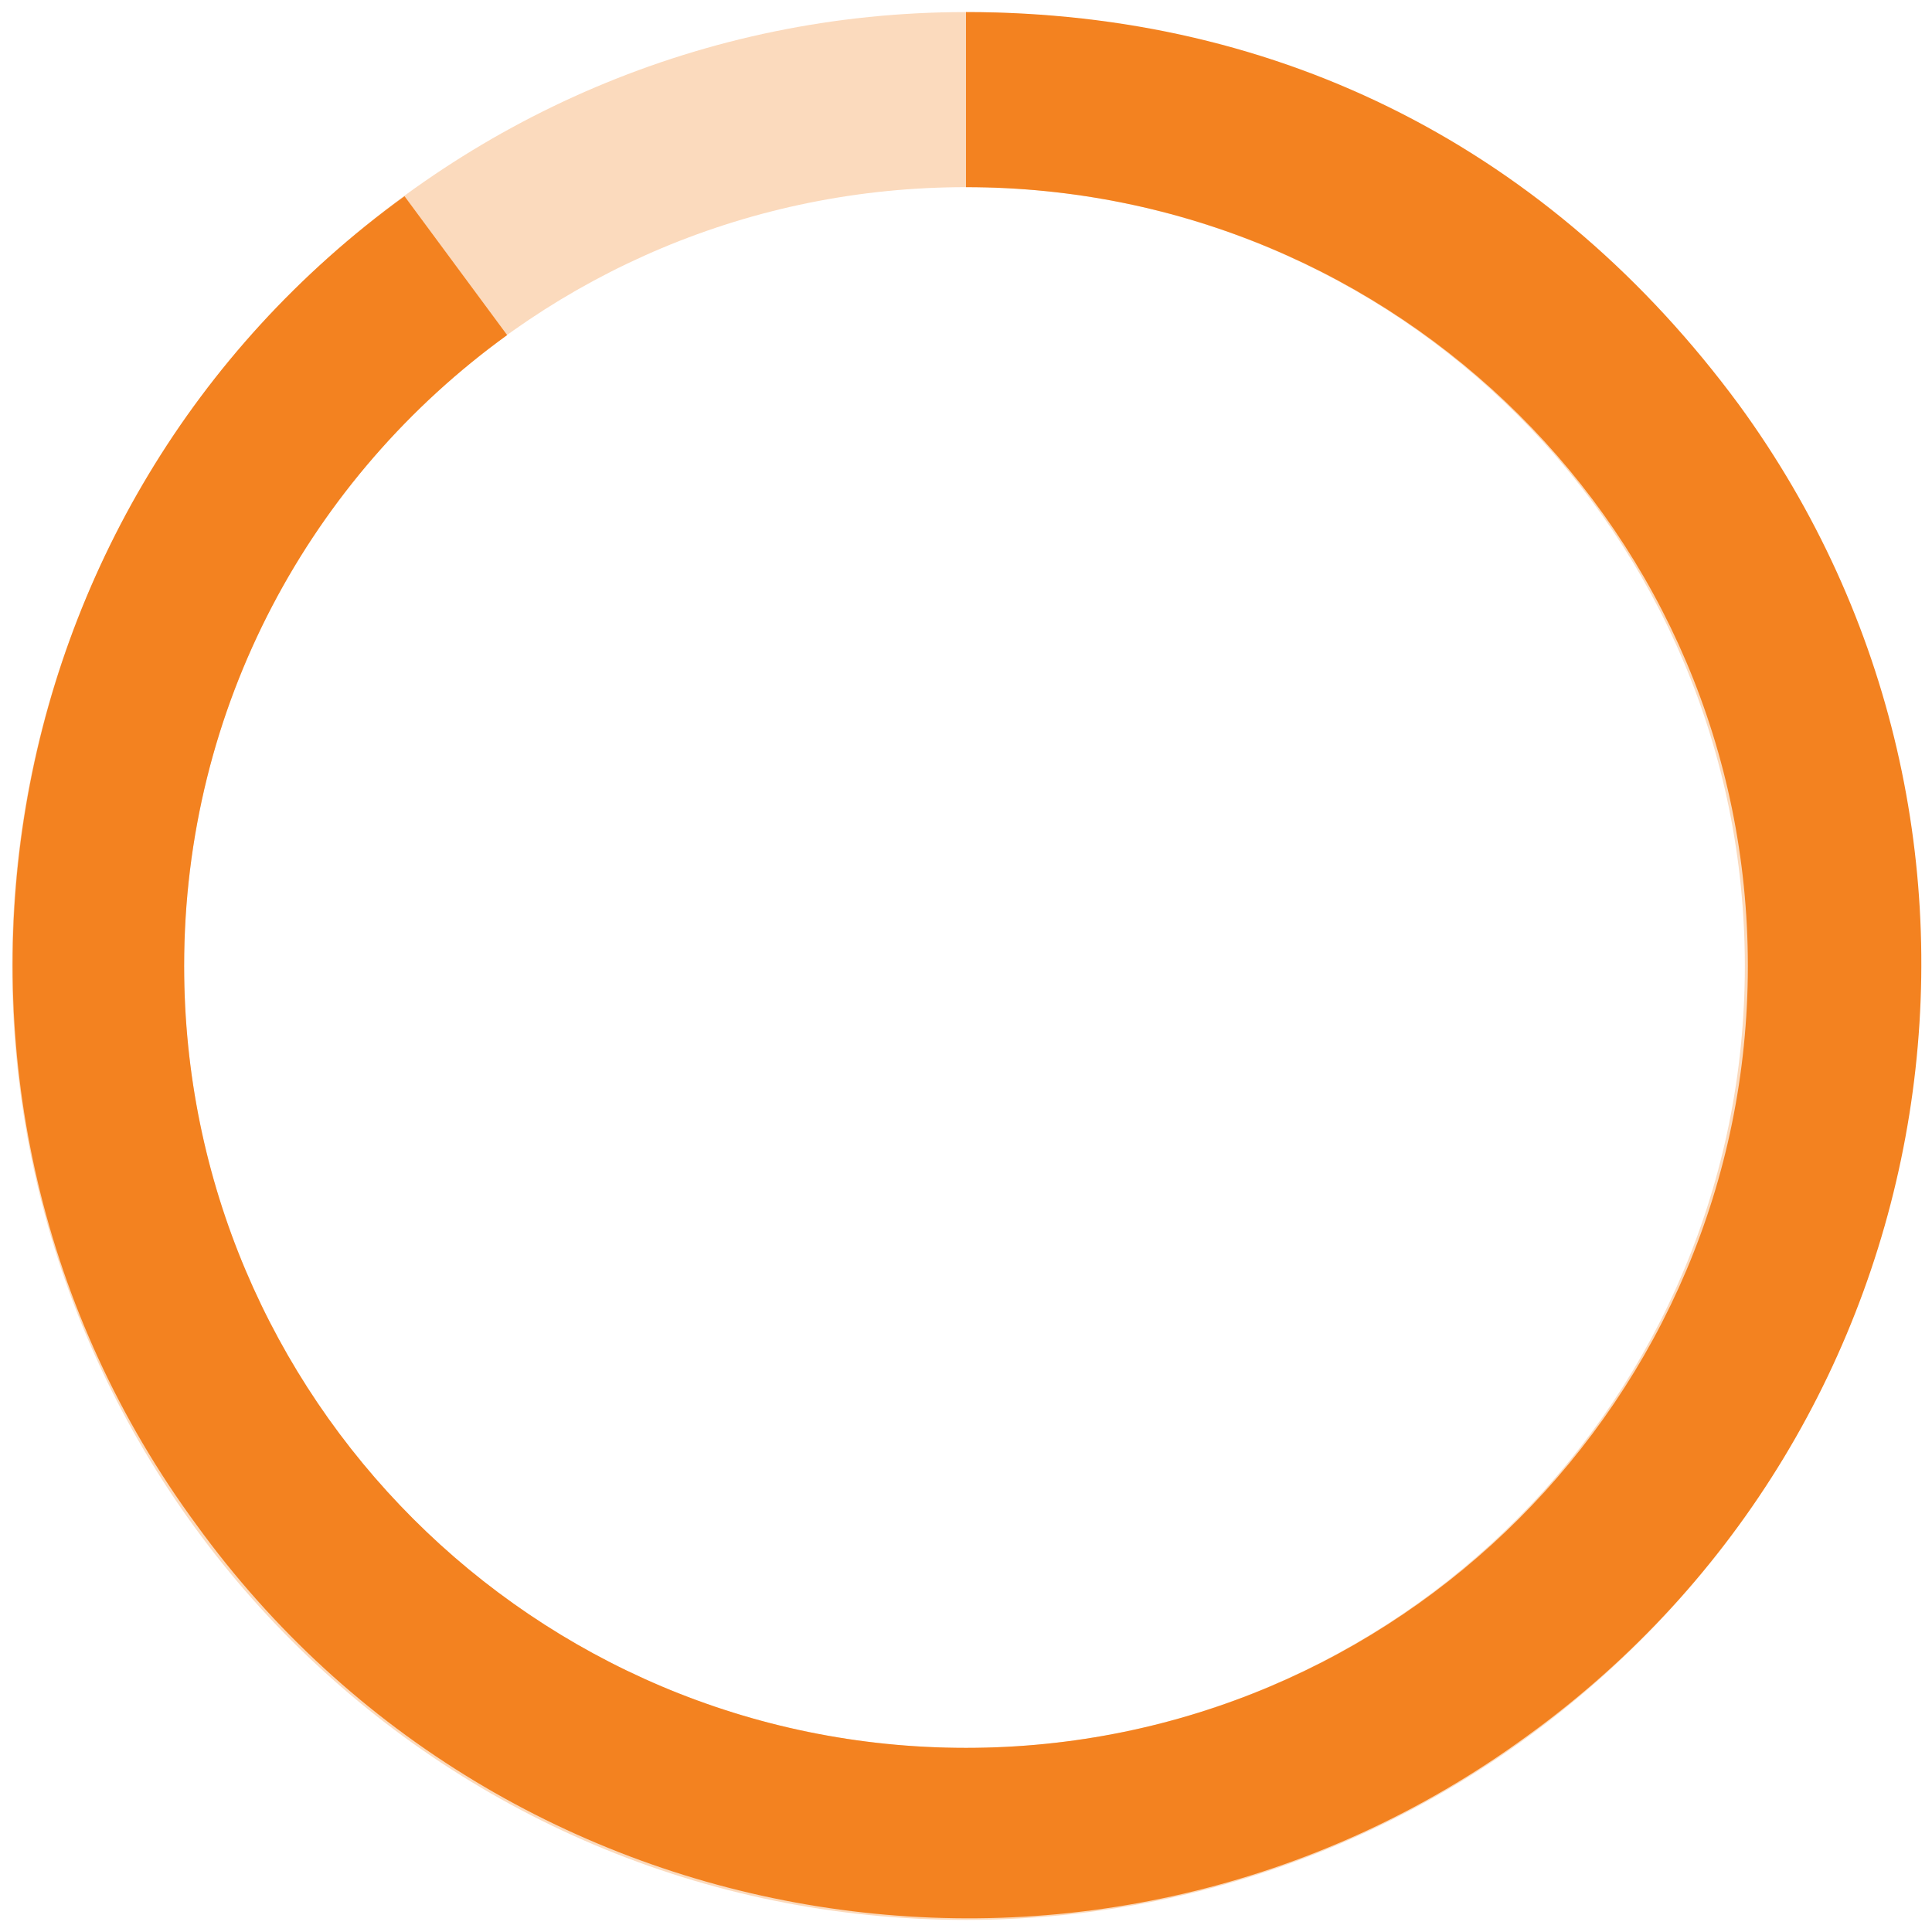
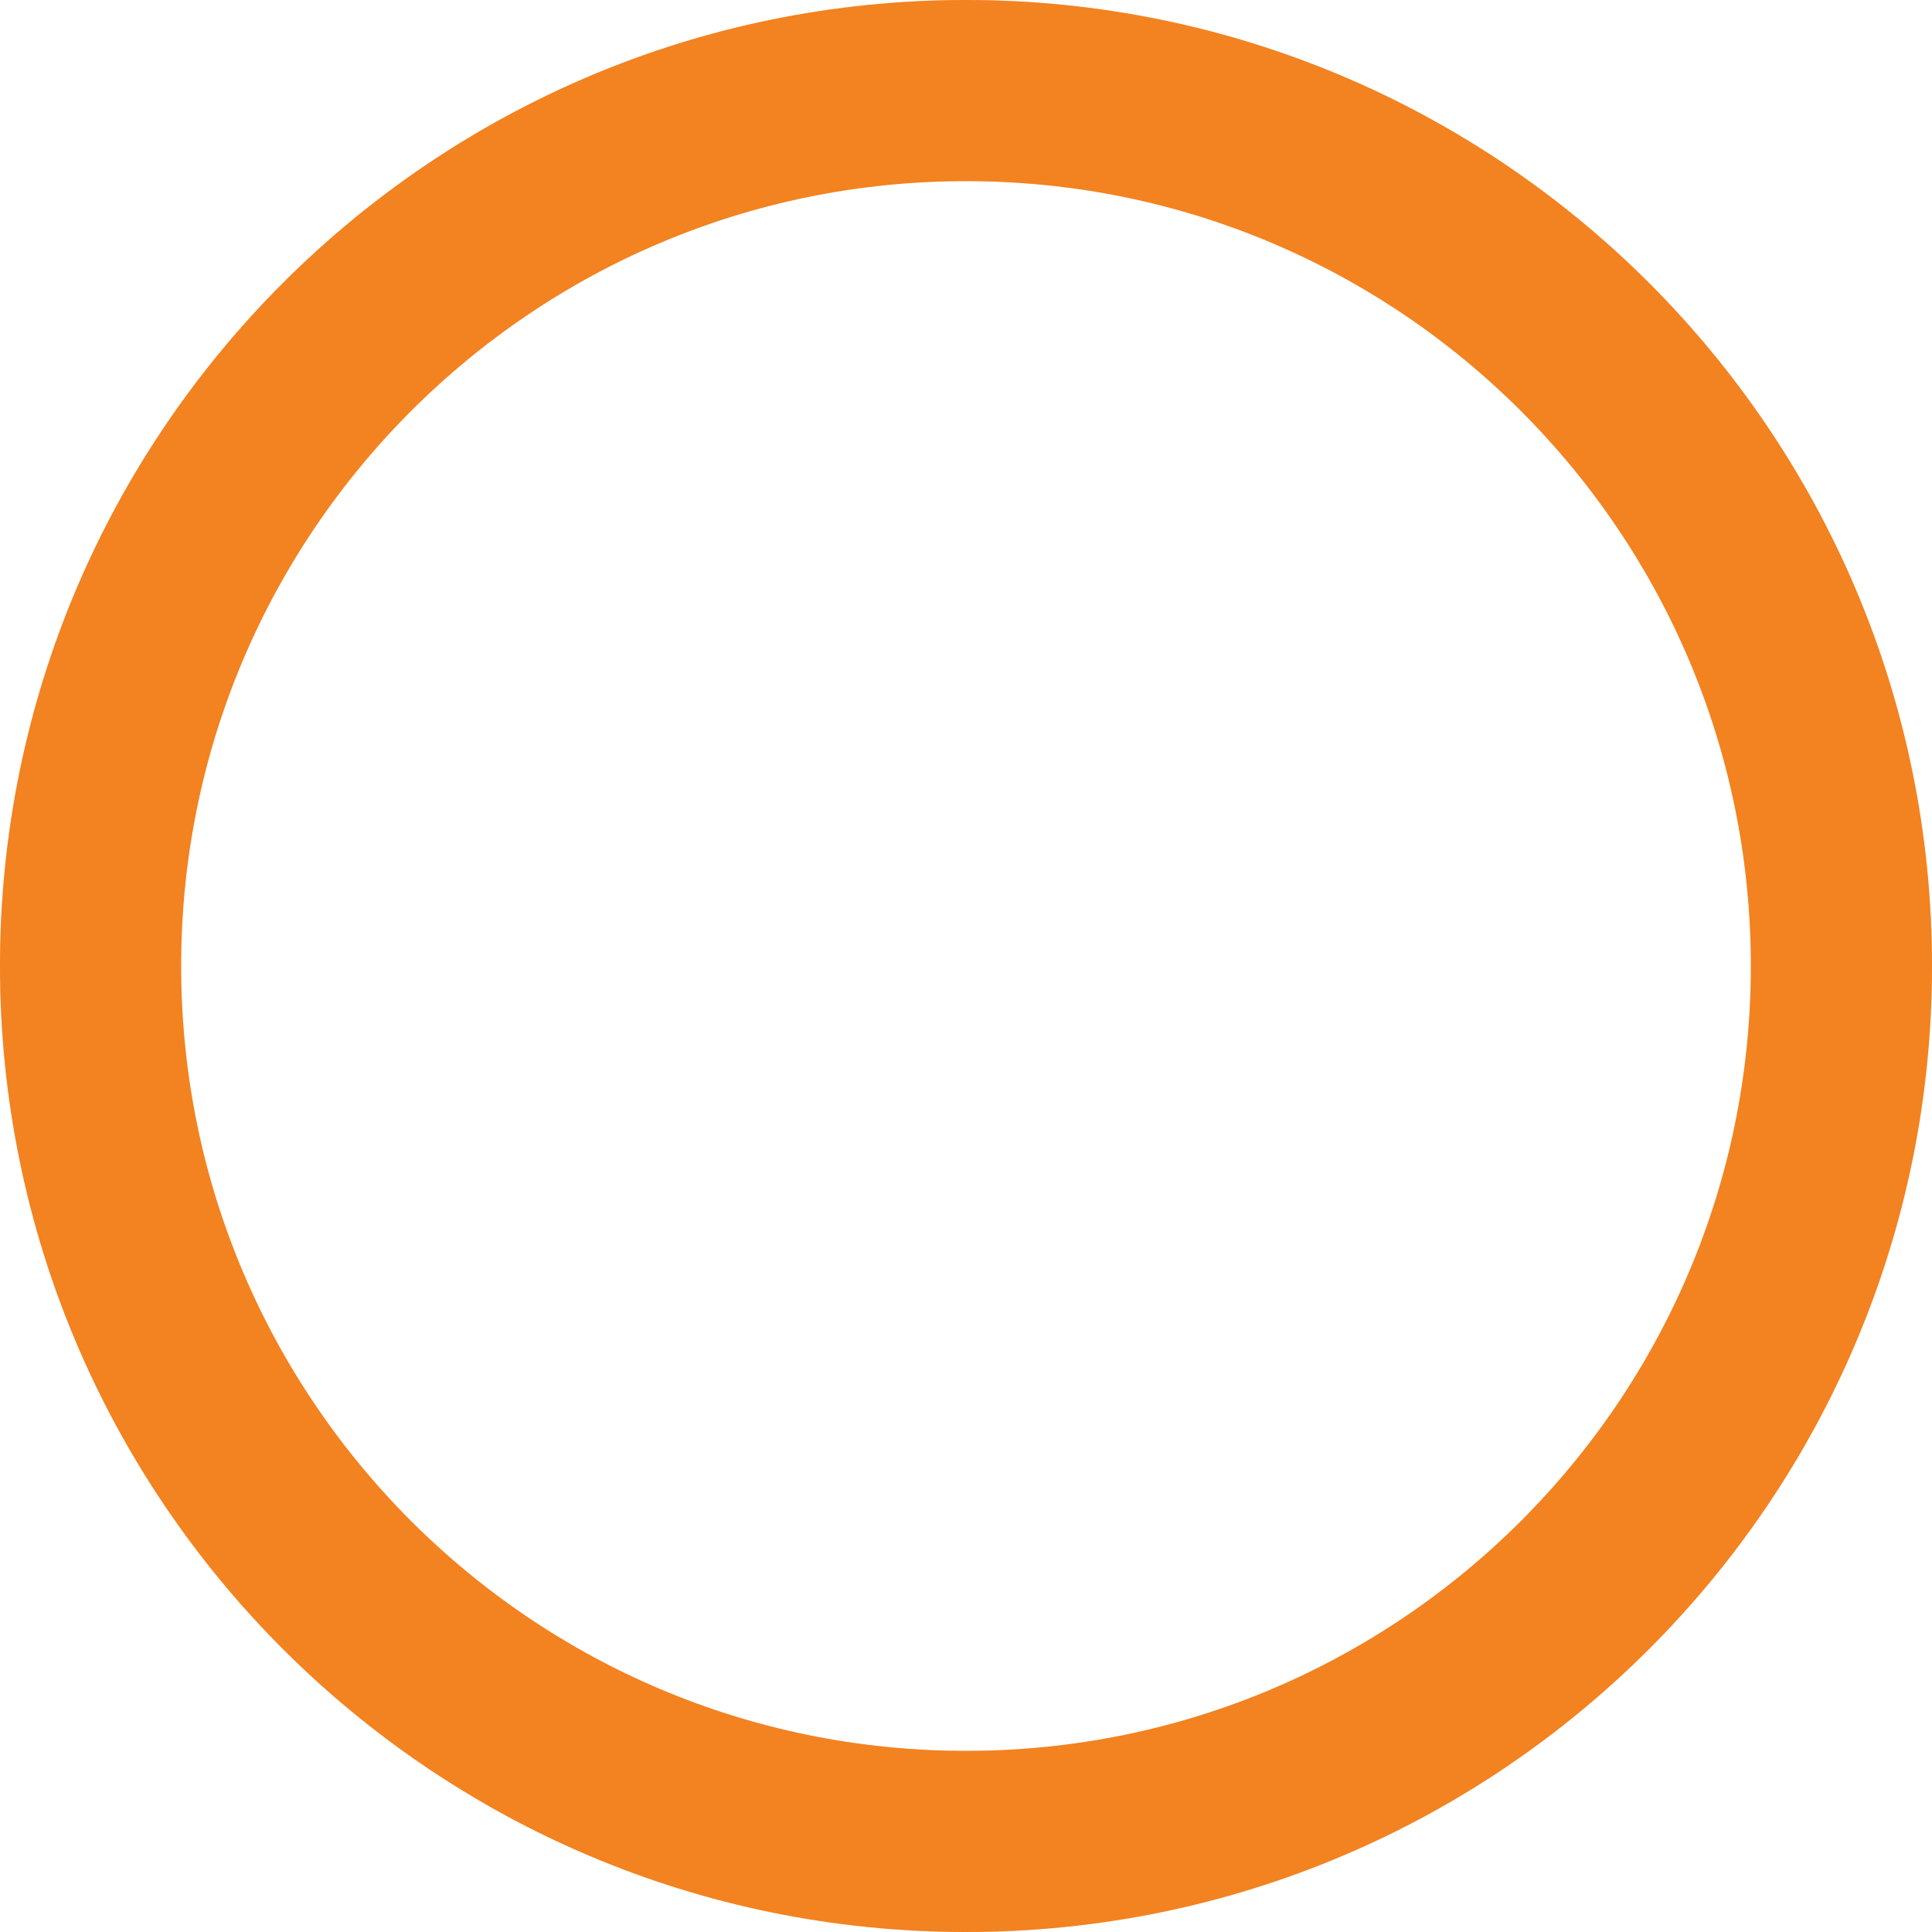
<svg xmlns="http://www.w3.org/2000/svg" version="1.1" id="Layer_1" x="0px" y="0px" viewBox="0 0 64 64" style="enable-background:new 0 0 64 64;" xml:space="preserve">
  <style type="text/css">
- 	.st0{opacity:0.3;fill:#F38220;enable-background:new    ;}
- 	.st1{fill:#F38220;}
+ 	.st0{opacity:0.3;stroke:#F38220;enable-background:new    ;}
+ 	.st1{stroke:#F38220;}
	.st2{enable-background:new    ;}
</style>
-   <path class="st0" d="M32,0.4C14.6,0.4,0.4,14.6,0.4,32S14.5,63.6,32,63.6c17.4,0,31.6-14.1,31.6-31.6C63.6,14.6,49.4,0.4,32,0.4z   M32,57.9C17.7,57.9,6.1,46.3,6.1,32S17.7,6.2,32,6.2S57.8,17.7,57.8,32S46.3,57.9,32,57.9z" />
-   <path class="st1" d="M130.2,126.9c-17.4,0-31.7-14.1-31.7-31.7c0-17.5,14.2-31.6,31.7-31.6s31.7,14.3,31.7,31.7  S147.7,126.9,130.2,126.9z M130.2,69.2c-14.3,0-26,11.7-26,26c0,14.4,11.7,26.1,26,26.1s26-11.7,26-26.1  C156.3,80.9,144.6,69.2,130.2,69.2z" />
-   <g class="st2">
-     <path class="st1" d="M13.4,6.5l3.4,4.6C10.3,15.8,6.1,23.4,6.1,32c0,14.3,11.6,25.9,25.9,25.9S57.9,46.3,57.9,32S46.3,6.2,32,6.2   V0.4c10.5,0,19.4,4.6,25.6,13c10.3,14.1,7.1,33.9-7,44.1c-14.1,10.3-33.9,7.1-44.1-7C-3.8,36.5-0.7,16.7,13.4,6.5z" />
-   </g>
+   <circle class="st0" cx="32" cy="32" r="29" fill="none" stroke-width="6" />
+   <circle class="st1" cx="32" cy="32" r="29" fill="none" stroke-width="6" stroke-dasharray="calc(90  * 182.212 / 100) 182.212" transform="rotate(-90) translate(-64)" />
</svg>
